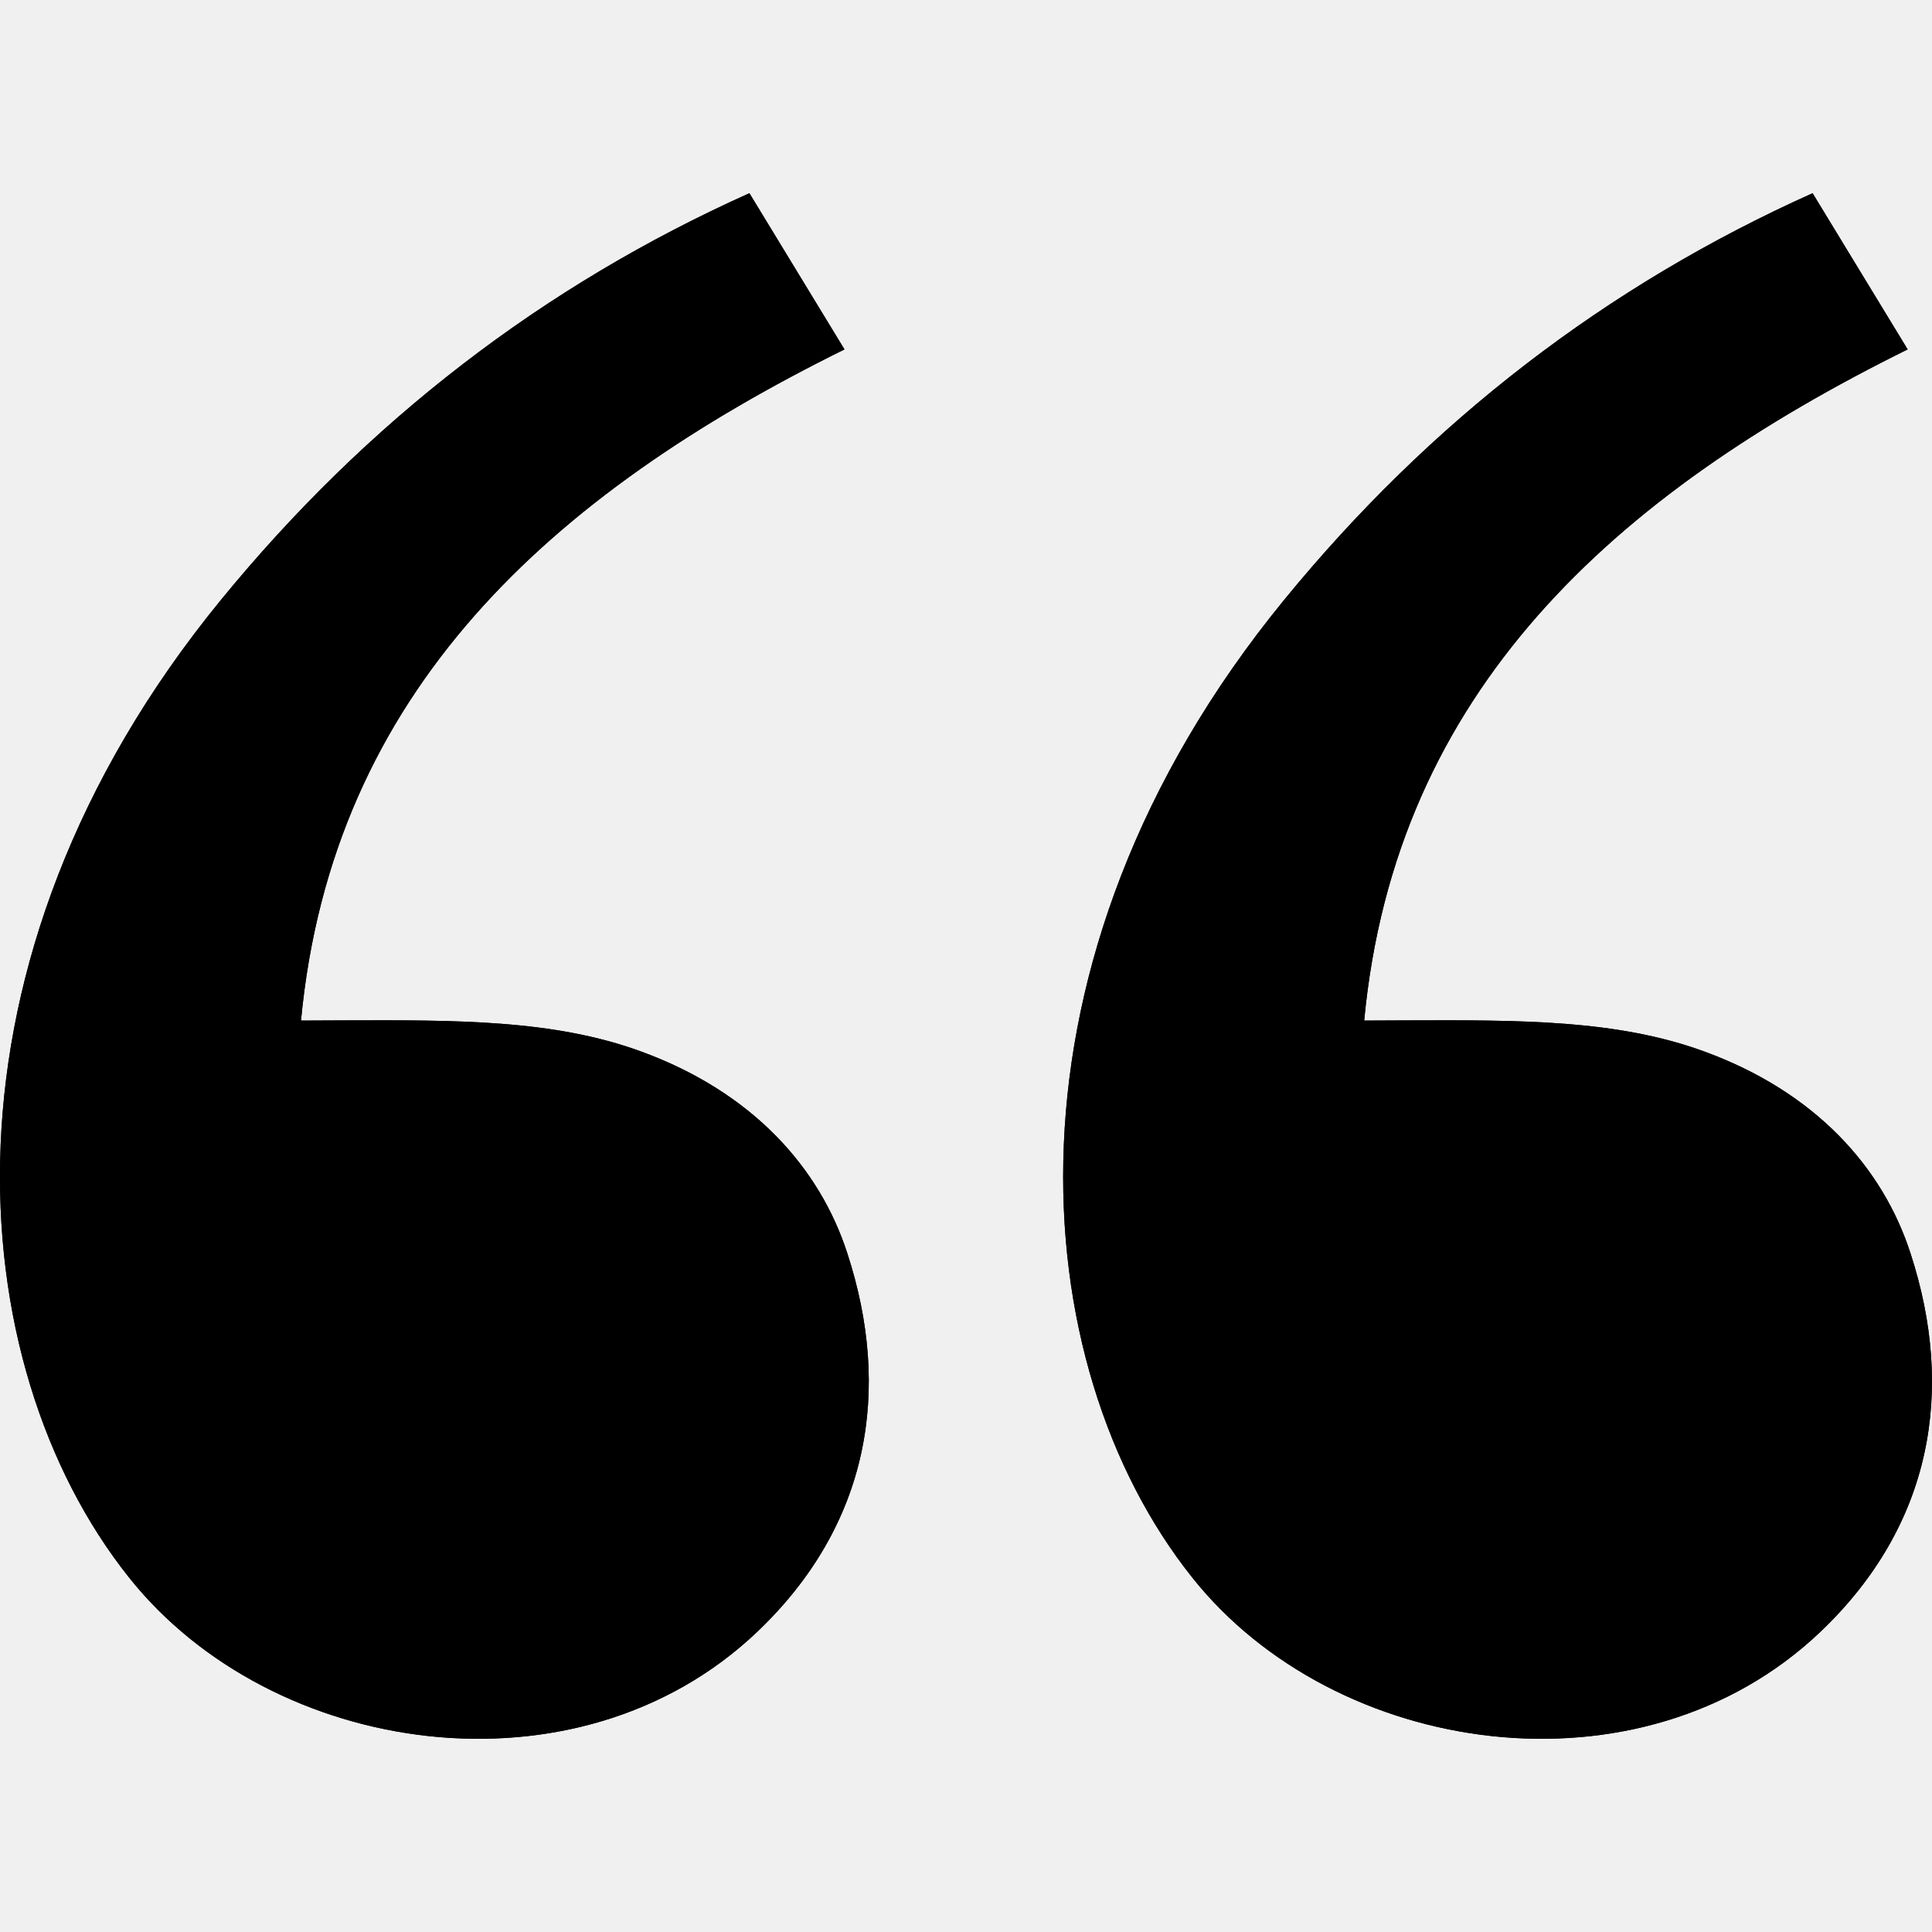
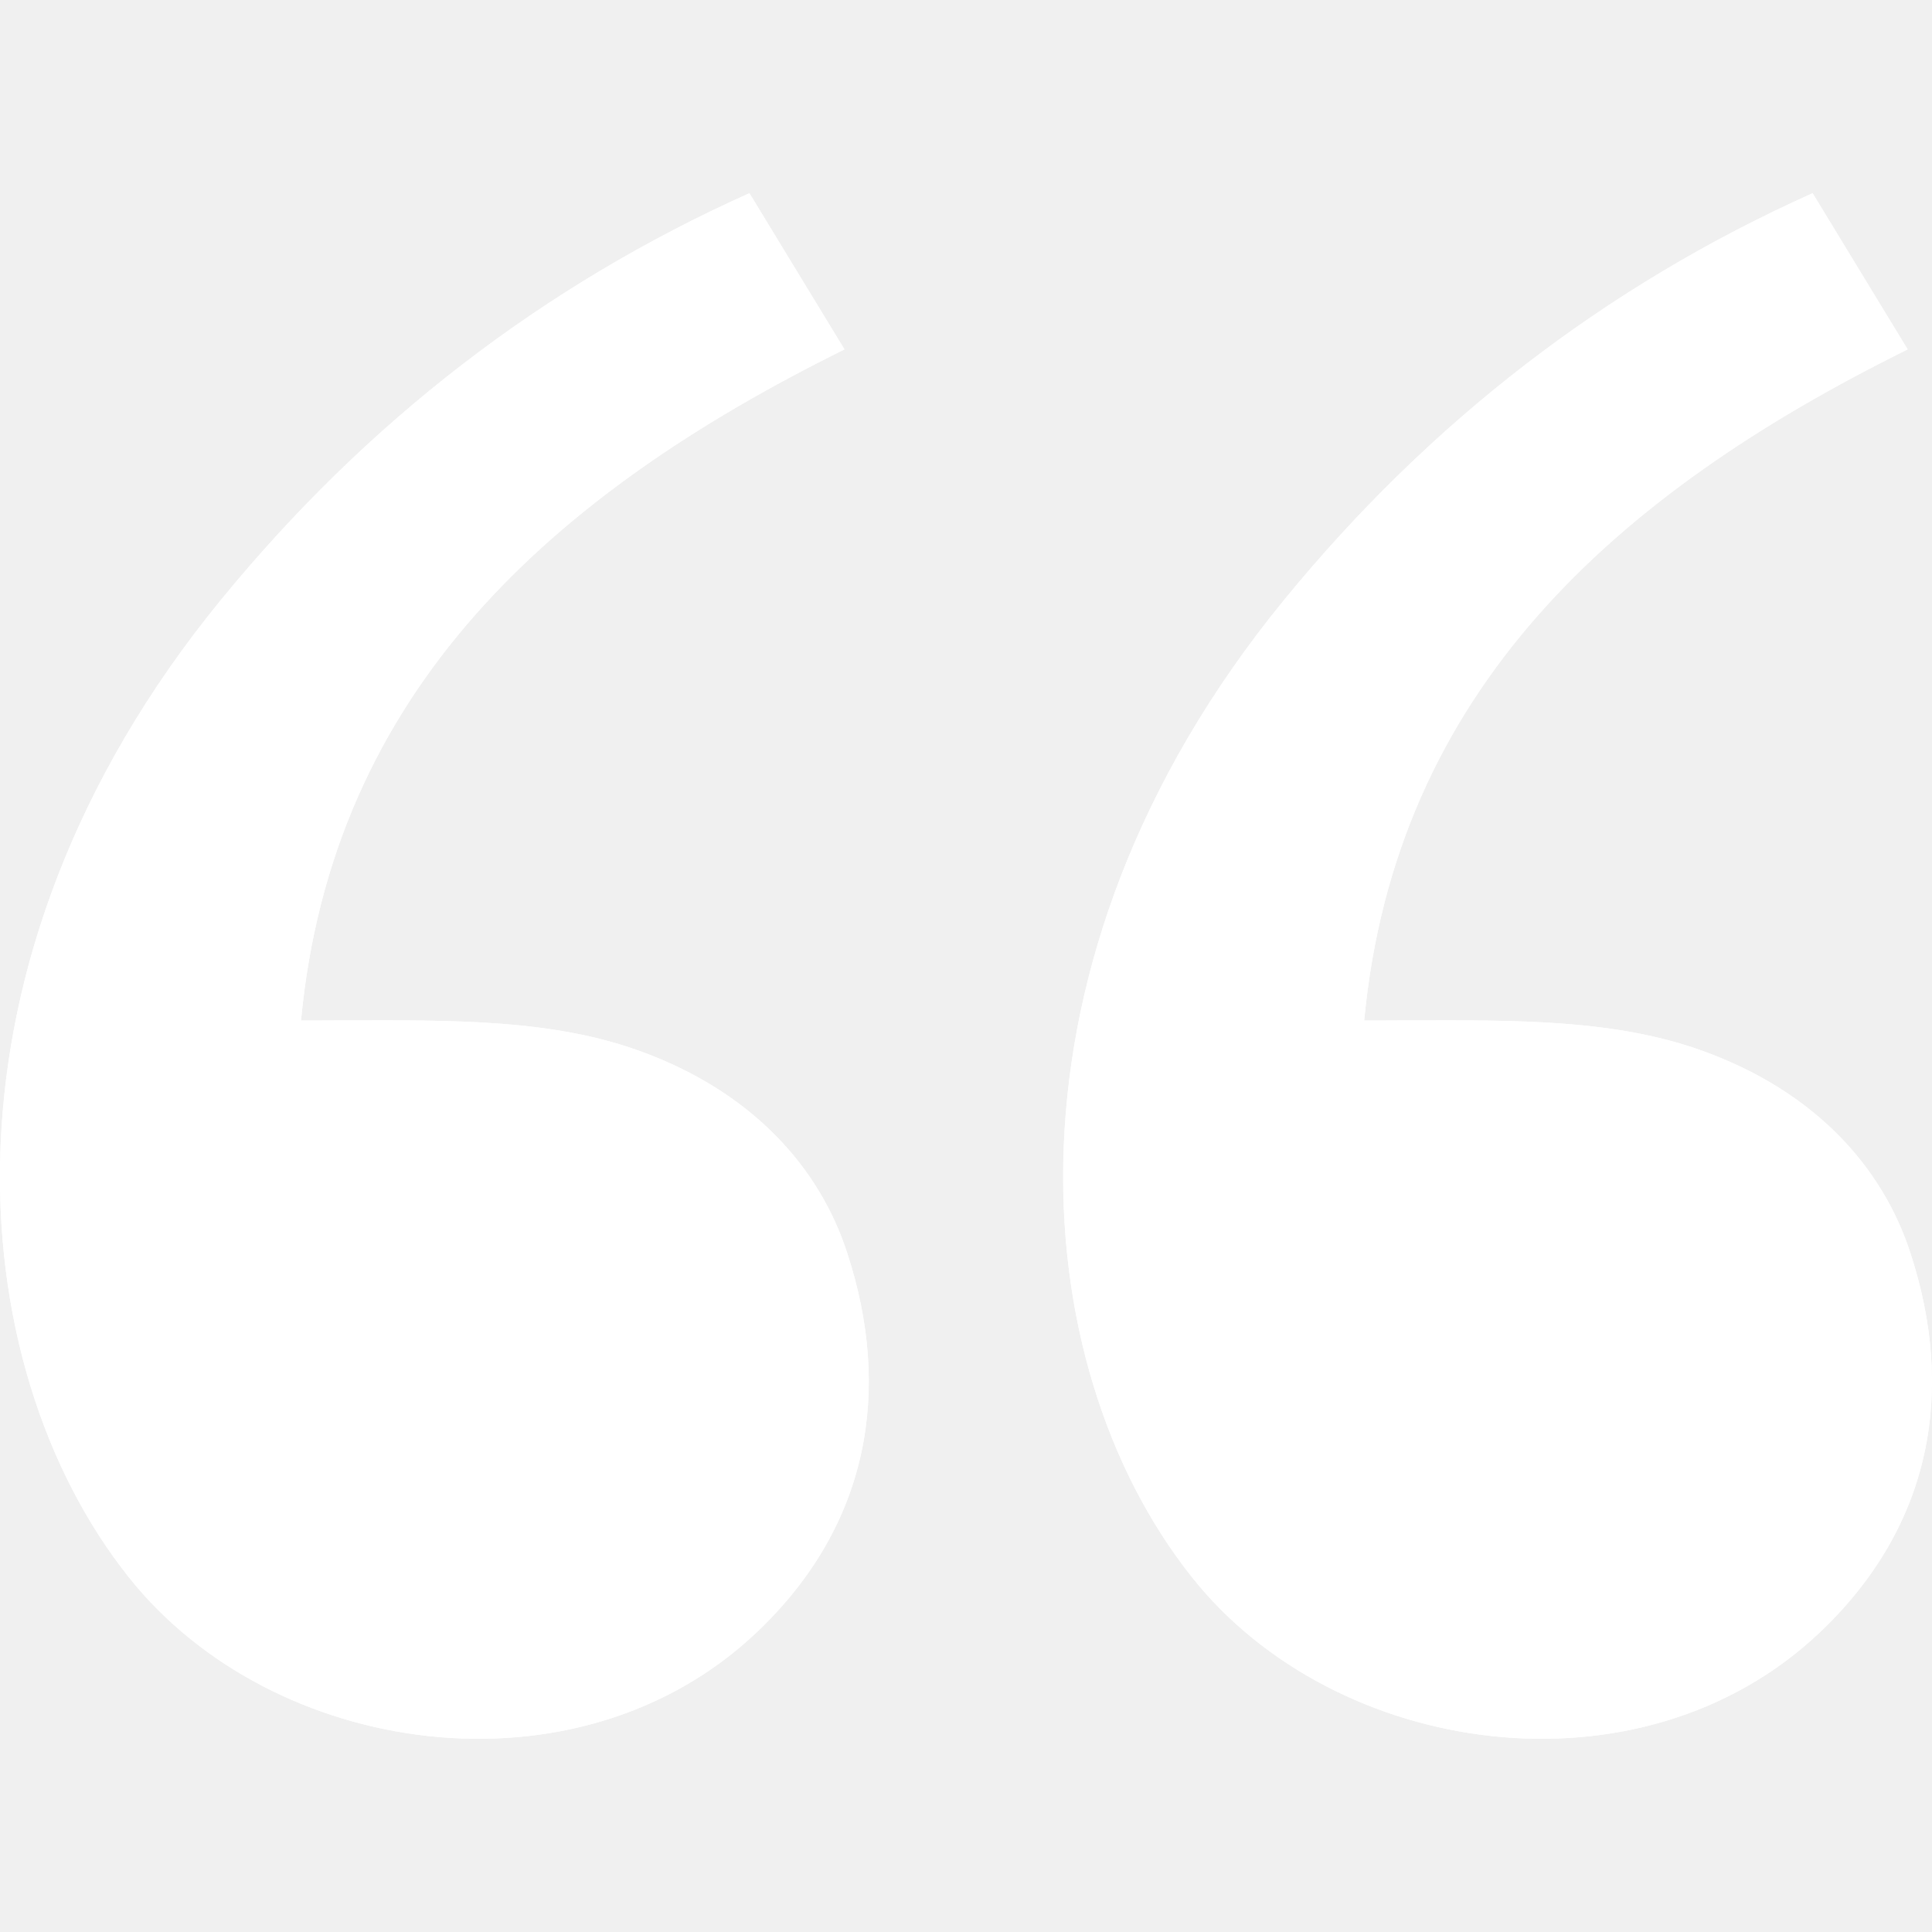
<svg xmlns="http://www.w3.org/2000/svg" width="20" height="20" viewBox="0 0 20 20" fill="none">
-   <path fill-rule="evenodd" clip-rule="evenodd" d="M1.334 16.328C2.815 18.193 5.977 18.659 7.834 16.897C9.008 15.783 9.229 14.38 8.773 12.979C8.486 12.085 7.786 11.304 6.634 10.884C5.733 10.555 4.733 10.559 3.558 10.563C3.413 10.564 3.266 10.565 3.116 10.565C3.438 7.153 5.706 5.118 8.742 3.617L7.758 2C5.624 2.957 3.799 4.361 2.284 6.214C-0.769 9.949 -0.419 14.125 1.334 16.328ZM12.34 16.328C13.82 18.193 16.983 18.659 18.84 16.897C20.014 15.783 20.235 14.38 19.779 12.979C19.492 12.085 18.792 11.304 17.64 10.884C16.739 10.555 15.739 10.559 14.564 10.563C14.419 10.564 14.272 10.565 14.122 10.565C14.444 7.153 16.712 5.118 19.748 3.617L18.764 2C16.63 2.957 14.805 4.361 13.29 6.214C10.237 9.949 10.587 14.125 12.34 16.328Z" fill="#111111" />
-   <mask id="mask0_2_18000" style="mask-type:alpha" maskUnits="userSpaceOnUse" x="0" y="2" width="20" height="16">
-     <path fill-rule="evenodd" clip-rule="evenodd" d="M1.334 16.328C2.815 18.193 5.977 18.659 7.834 16.897C9.008 15.783 9.229 14.38 8.773 12.979C8.486 12.085 7.786 11.304 6.634 10.884C5.733 10.555 4.733 10.559 3.558 10.563C3.413 10.564 3.266 10.565 3.116 10.565C3.438 7.153 5.706 5.118 8.742 3.617L7.758 2C5.624 2.957 3.799 4.361 2.284 6.214C-0.769 9.949 -0.419 14.125 1.334 16.328ZM12.34 16.328C13.82 18.193 16.983 18.659 18.84 16.897C20.014 15.783 20.235 14.38 19.779 12.979C19.492 12.085 18.792 11.304 17.64 10.884C16.739 10.555 15.739 10.559 14.564 10.563C14.419 10.564 14.272 10.565 14.122 10.565C14.444 7.153 16.712 5.118 19.748 3.617L18.764 2C16.63 2.957 14.805 4.361 13.29 6.214C10.237 9.949 10.587 14.125 12.34 16.328Z" fill="white" />
-   </mask>
-   <g mask="url(#mask0_2_18000)">
-     <rect width="20" height="20" fill="black" />
-   </g>
+   <path fill-rule="evenodd" clip-rule="evenodd" d="M1.334 16.328C2.815 18.193 5.977 18.659 7.834 16.897C9.008 15.783 9.229 14.38 8.773 12.979C8.486 12.085 7.786 11.304 6.634 10.884C5.733 10.555 4.733 10.559 3.558 10.563C3.413 10.564 3.266 10.565 3.116 10.565C3.438 7.153 5.706 5.118 8.742 3.617L7.758 2C5.624 2.957 3.799 4.361 2.284 6.214C-0.769 9.949 -0.419 14.125 1.334 16.328ZM12.34 16.328C13.82 18.193 16.983 18.659 18.84 16.897C20.014 15.783 20.235 14.38 19.779 12.979C19.492 12.085 18.792 11.304 17.64 10.884C16.739 10.555 15.739 10.559 14.564 10.563C14.419 10.564 14.272 10.565 14.122 10.565C14.444 7.153 16.712 5.118 19.748 3.617L18.764 2C16.63 2.957 14.805 4.361 13.29 6.214C10.237 9.949 10.587 14.125 12.34 16.328Z" fill="white" />
+   <path fill-rule="evenodd" clip-rule="evenodd" d="M1.334 16.328C2.815 18.193 5.977 18.659 7.834 16.897C9.008 15.783 9.229 14.38 8.773 12.979C8.486 12.085 7.786 11.304 6.634 10.884C5.733 10.555 4.733 10.559 3.558 10.563C3.413 10.564 3.266 10.565 3.116 10.565C3.438 7.153 5.706 5.118 8.742 3.617L7.758 2C5.624 2.957 3.799 4.361 2.284 6.214C-0.769 9.949 -0.419 14.125 1.334 16.328ZM12.34 16.328C13.82 18.193 16.983 18.659 18.84 16.897C20.014 15.783 20.235 14.38 19.779 12.979C19.492 12.085 18.792 11.304 17.64 10.884C16.739 10.555 15.739 10.559 14.564 10.563C14.419 10.564 14.272 10.565 14.122 10.565C14.444 7.153 16.712 5.118 19.748 3.617L18.764 2C16.63 2.957 14.805 4.361 13.29 6.214C10.237 9.949 10.587 14.125 12.34 16.328Z" fill="white" />
</svg>
